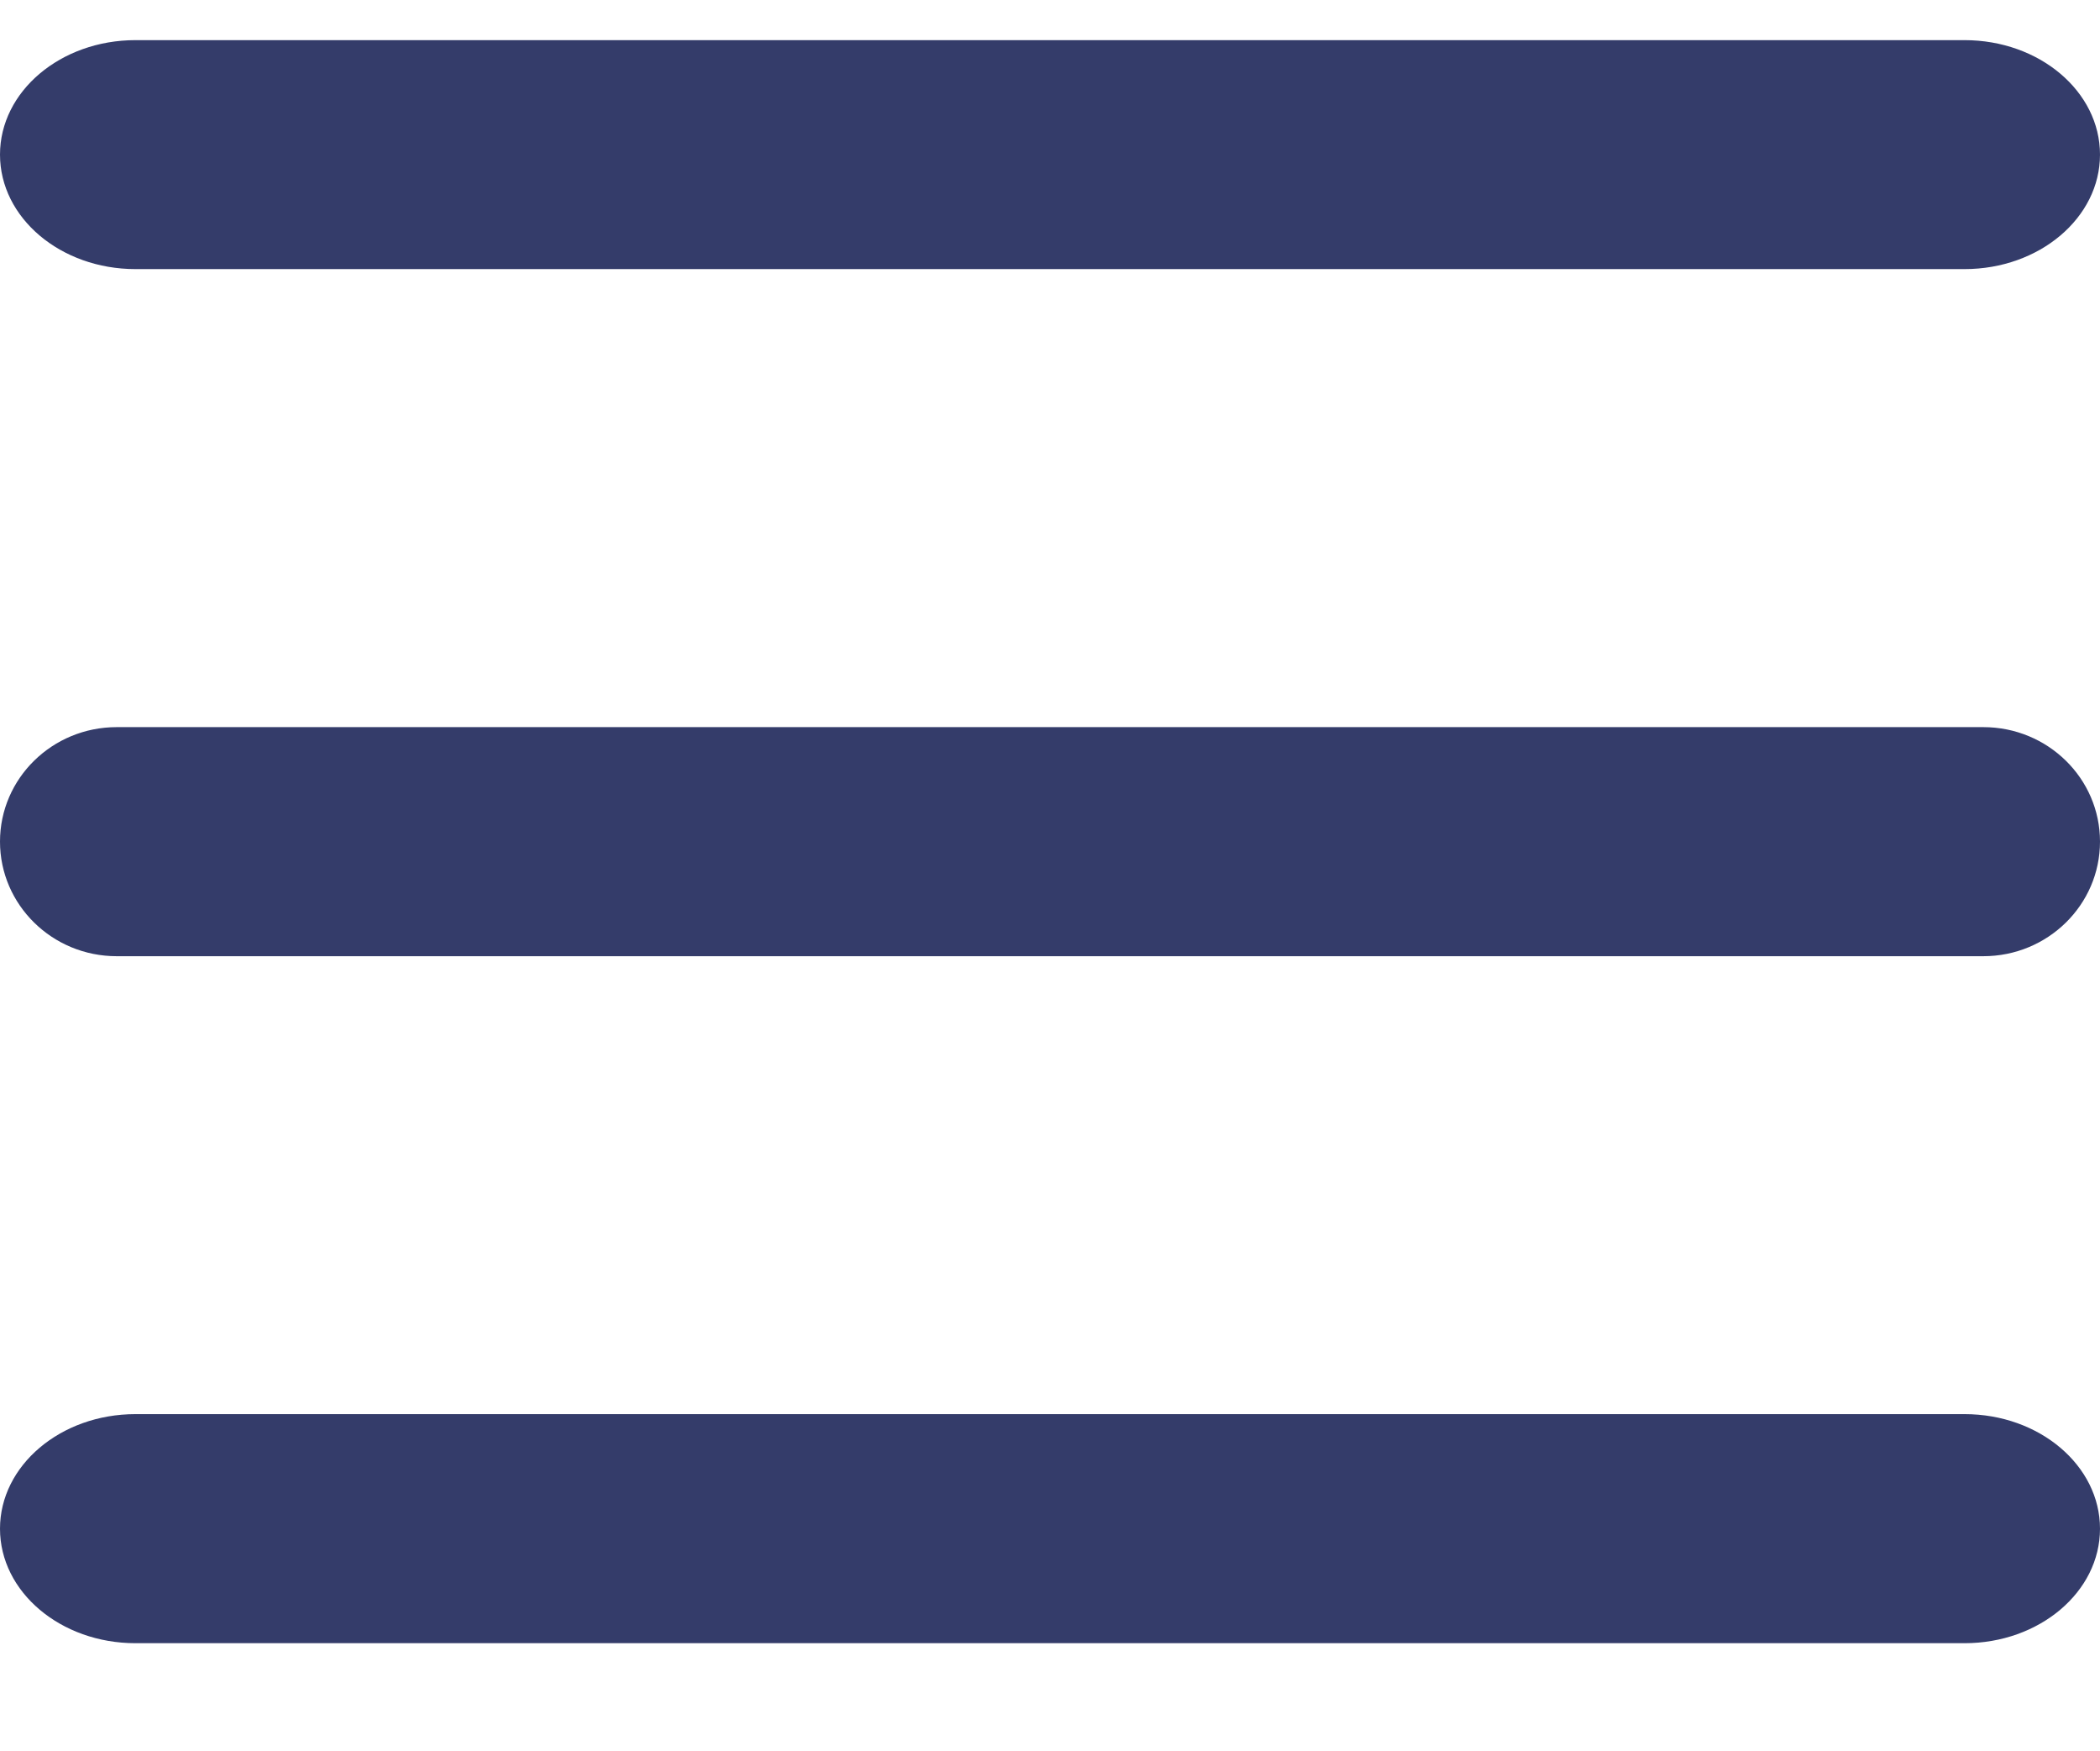
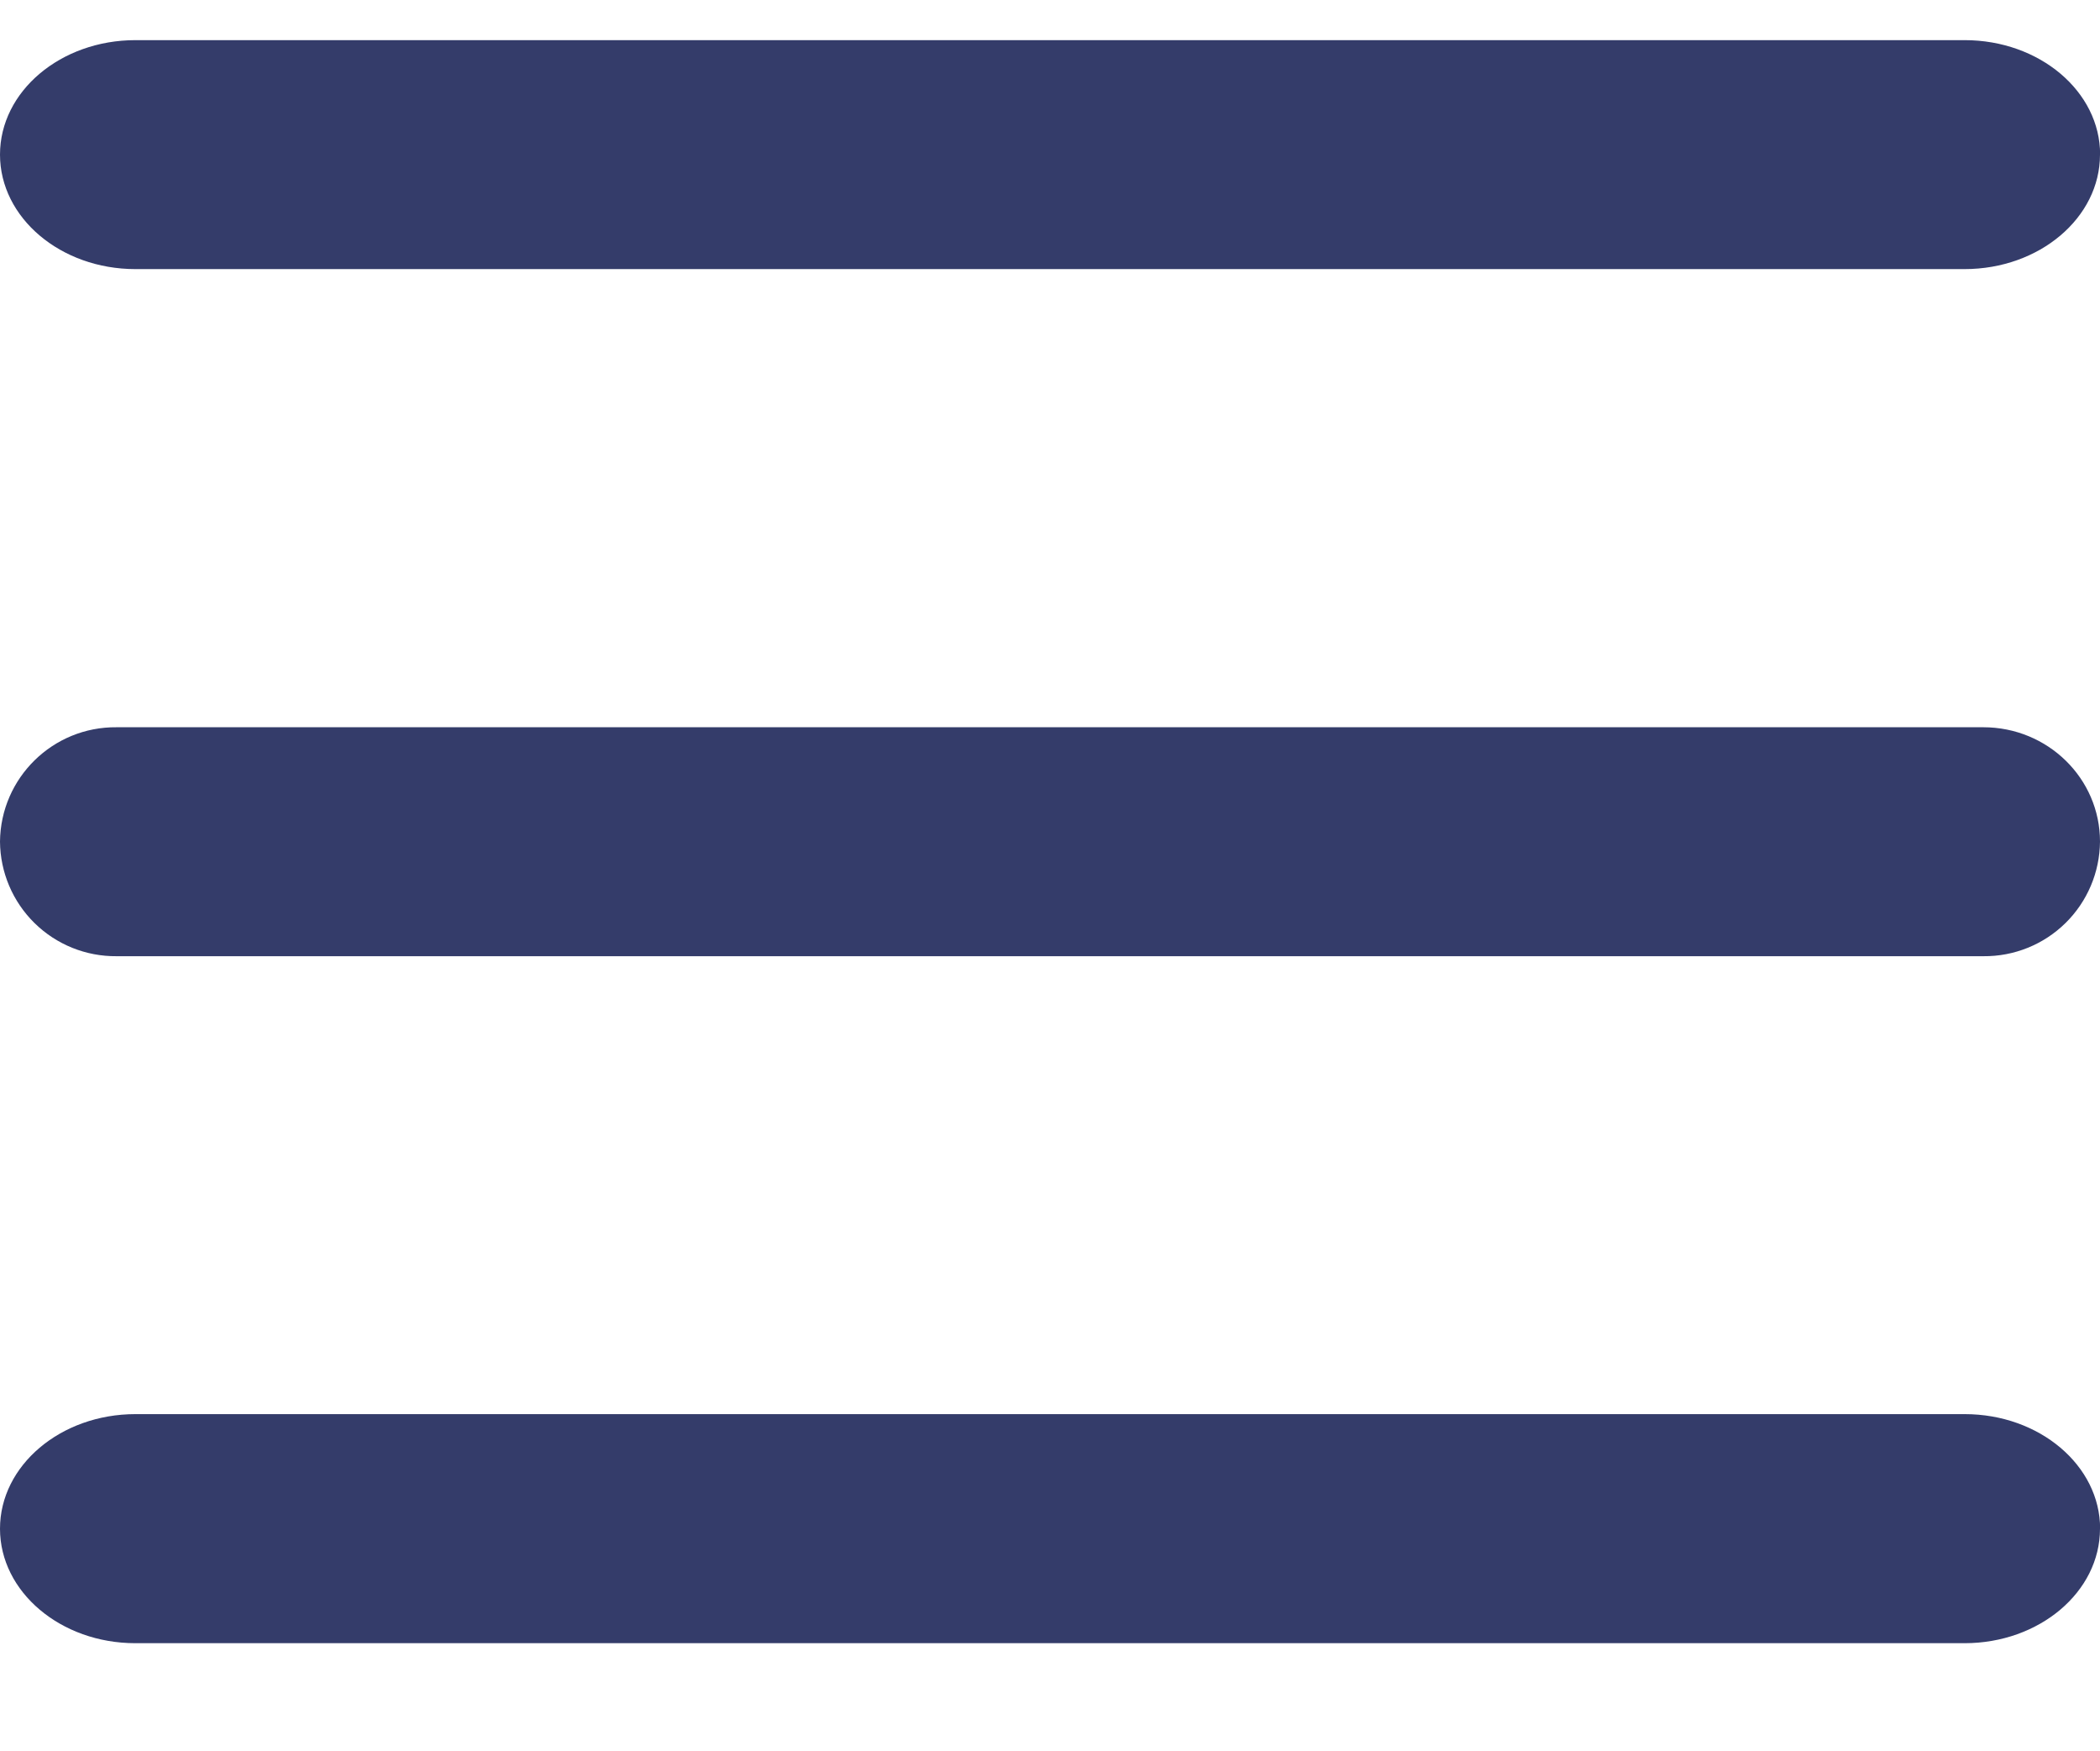
- <svg xmlns="http://www.w3.org/2000/svg" width="18" height="15" viewBox="0 0 18 15" fill="none">
-   <path fill-rule="evenodd" clip-rule="evenodd" d="M18 13.1C18 13.642 17.48 14.081 16.839 14.081L1.161 14.081C0.52 14.081 -6.78526e-08 13.642 -4.37114e-08 13.1C-1.95703e-08 12.558 0.52 12.118 1.161 12.118L16.839 12.118C17.48 12.118 18 12.558 18 13.1Z" fill="#343C6A" />
-   <path fill-rule="evenodd" clip-rule="evenodd" d="M18 7.212C18 7.754 17.552 8.194 17 8.194L1 8.194C0.448 8.194 -6.78525e-08 7.754 -4.37114e-08 7.212C-1.95703e-08 6.67 0.448 6.231 1 6.231L17 6.231C17.552 6.231 18 6.67 18 7.212Z" fill="#343C6A" />
-   <path fill-rule="evenodd" clip-rule="evenodd" d="M18 1.325C18 1.867 17.48 2.306 16.839 2.306L1.161 2.306C0.52 2.306 -6.78526e-08 1.867 -4.37115e-08 1.325C-1.95704e-08 0.783 0.52 0.344 1.161 0.344L16.839 0.344C17.48 0.344 18 0.783 18 1.325Z" fill="#343C6A" />
+ <svg xmlns="http://www.w3.org/2000/svg" width="18" height="15" fill="none">
+   <path fill="#343C6A" fill-rule="evenodd" d="M18 13.1c0 .542-.52.981-1.161.981H1.16C.52 14.081 0 13.641 0 13.1c0-.542.52-.982 1.161-.982H16.84c.641 0 1.161.44 1.161.982ZM18 7.212a.99.99 0 0 1-1 .982H1a.99.99 0 0 1-1-.982.99.99 0 0 1 1-.98h16c.552 0 1 .438 1 .98ZM18 1.325c0 .542-.52.981-1.161.981H1.16C.52 2.306 0 1.866 0 1.325 0 .783.52.344 1.161.344H16.84c.641 0 1.161.439 1.161.98Z" clip-rule="evenodd" />
</svg>
